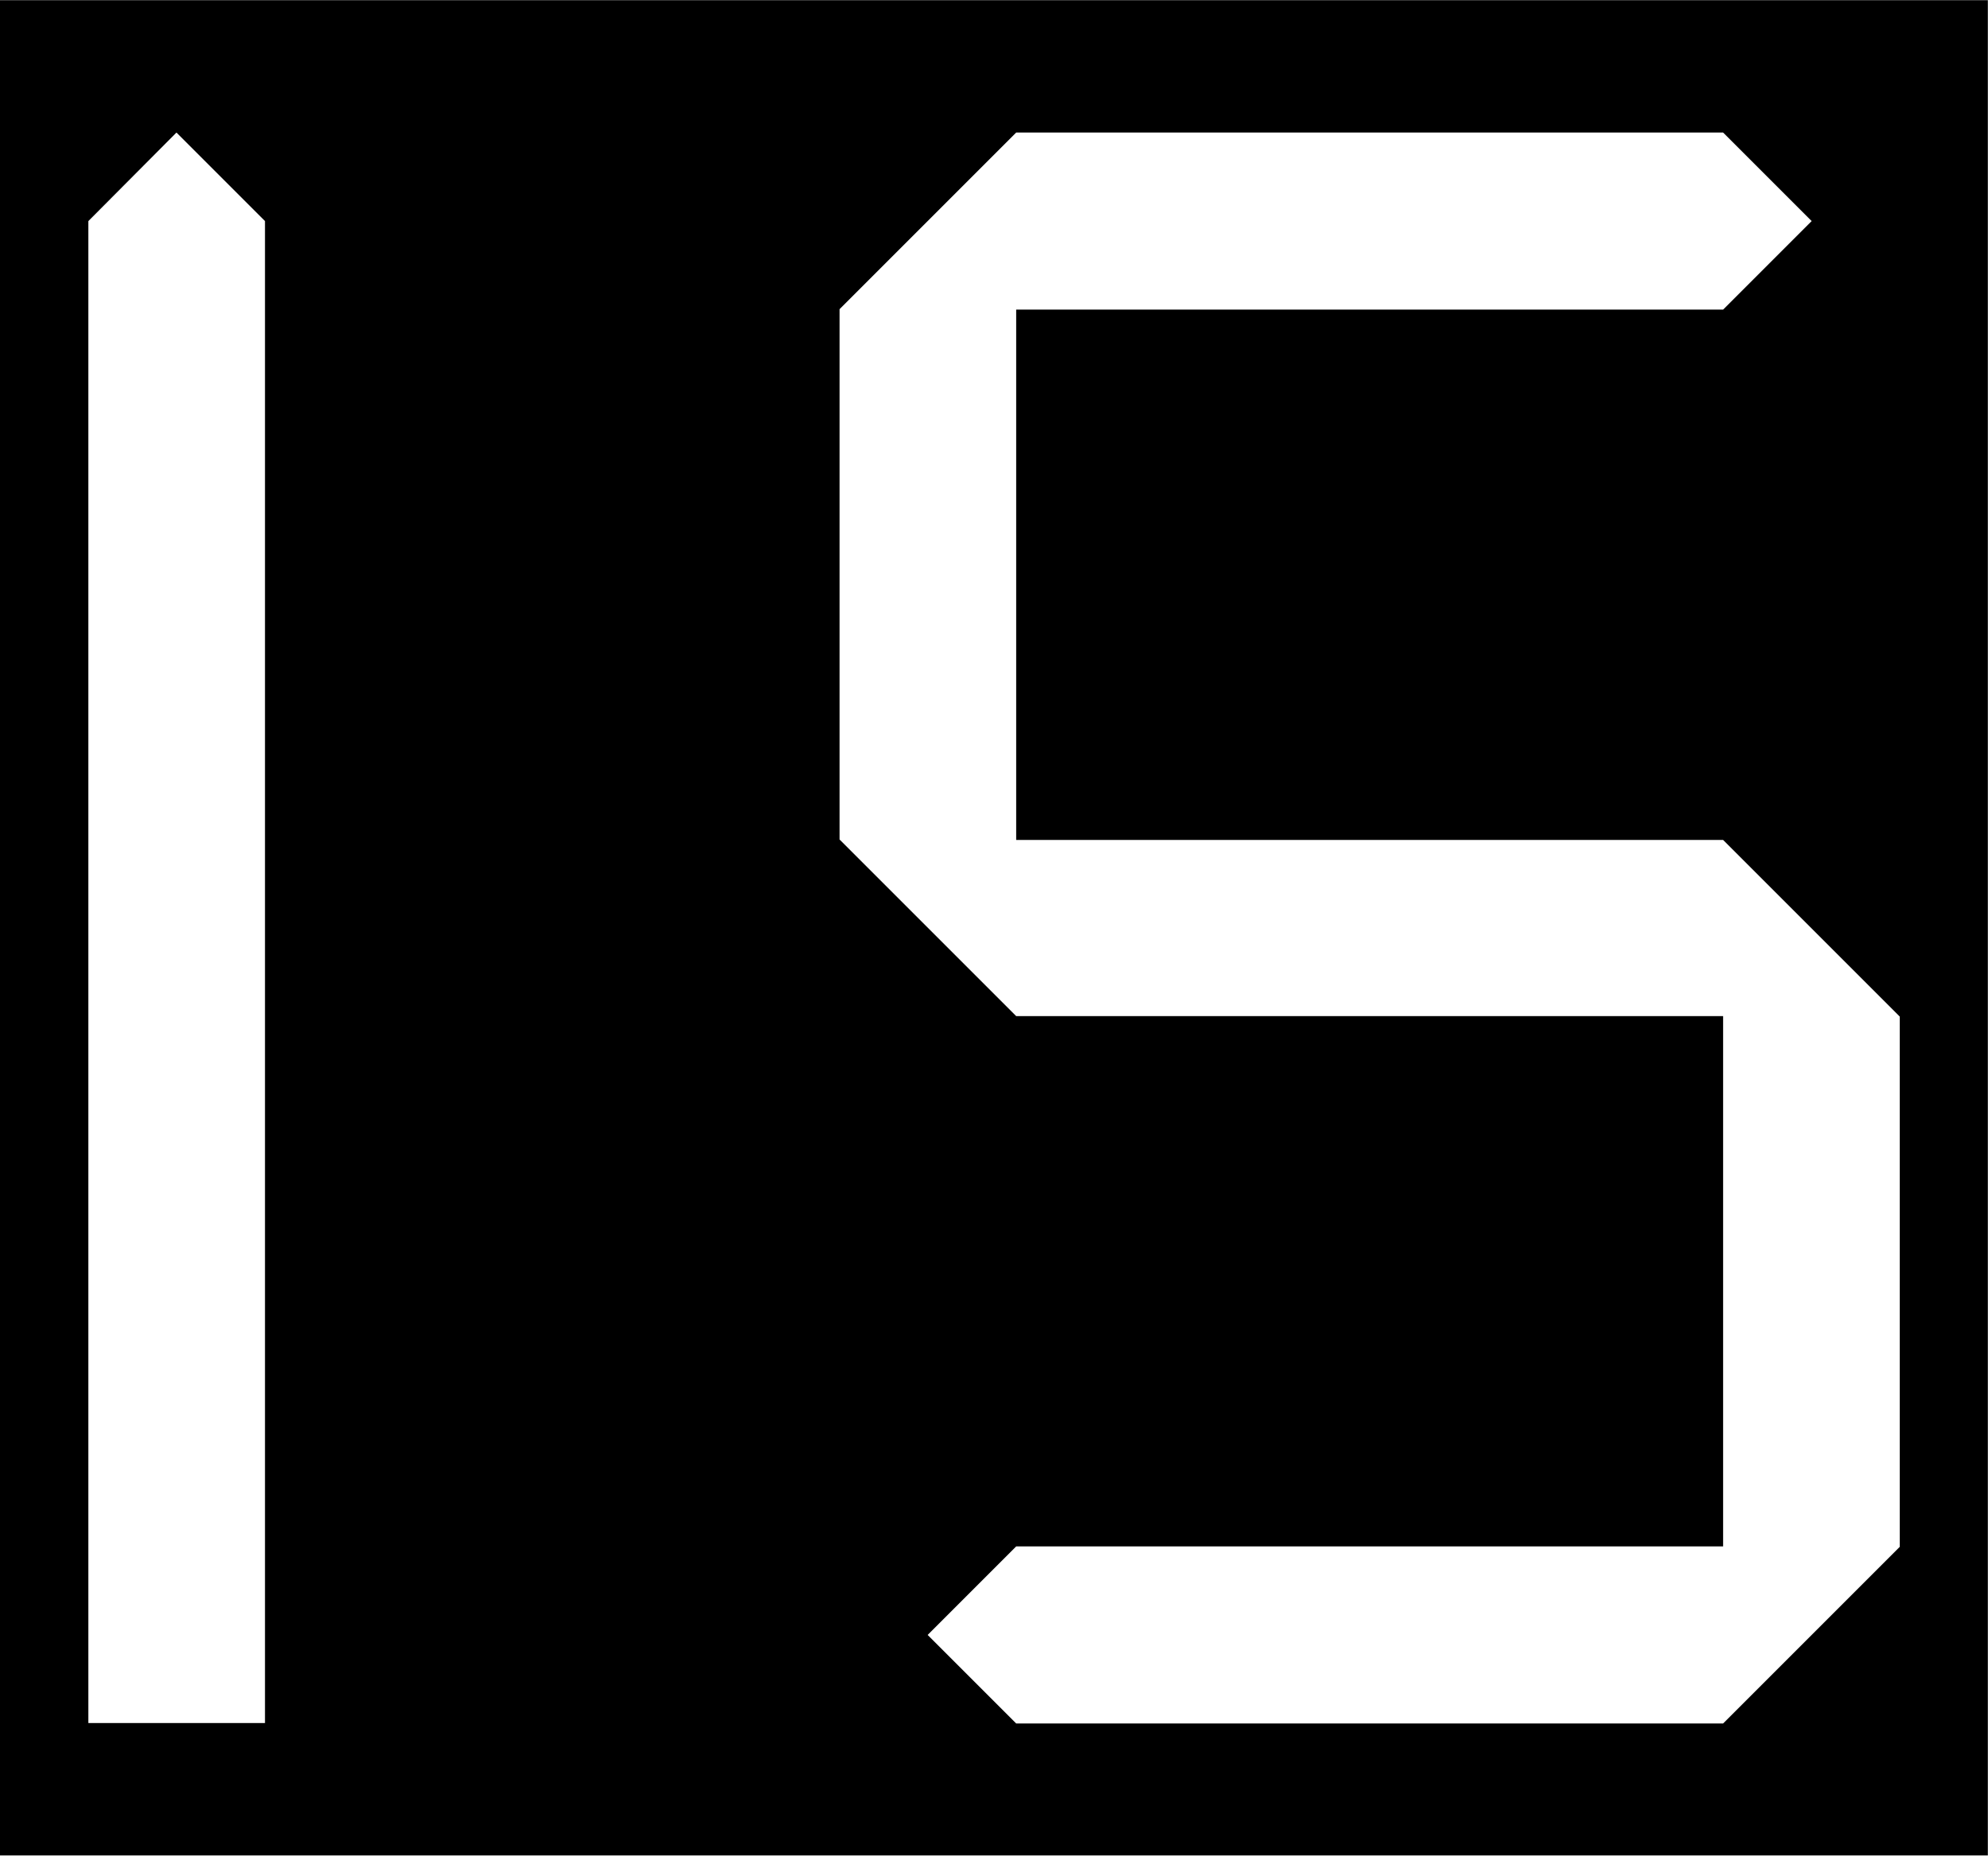
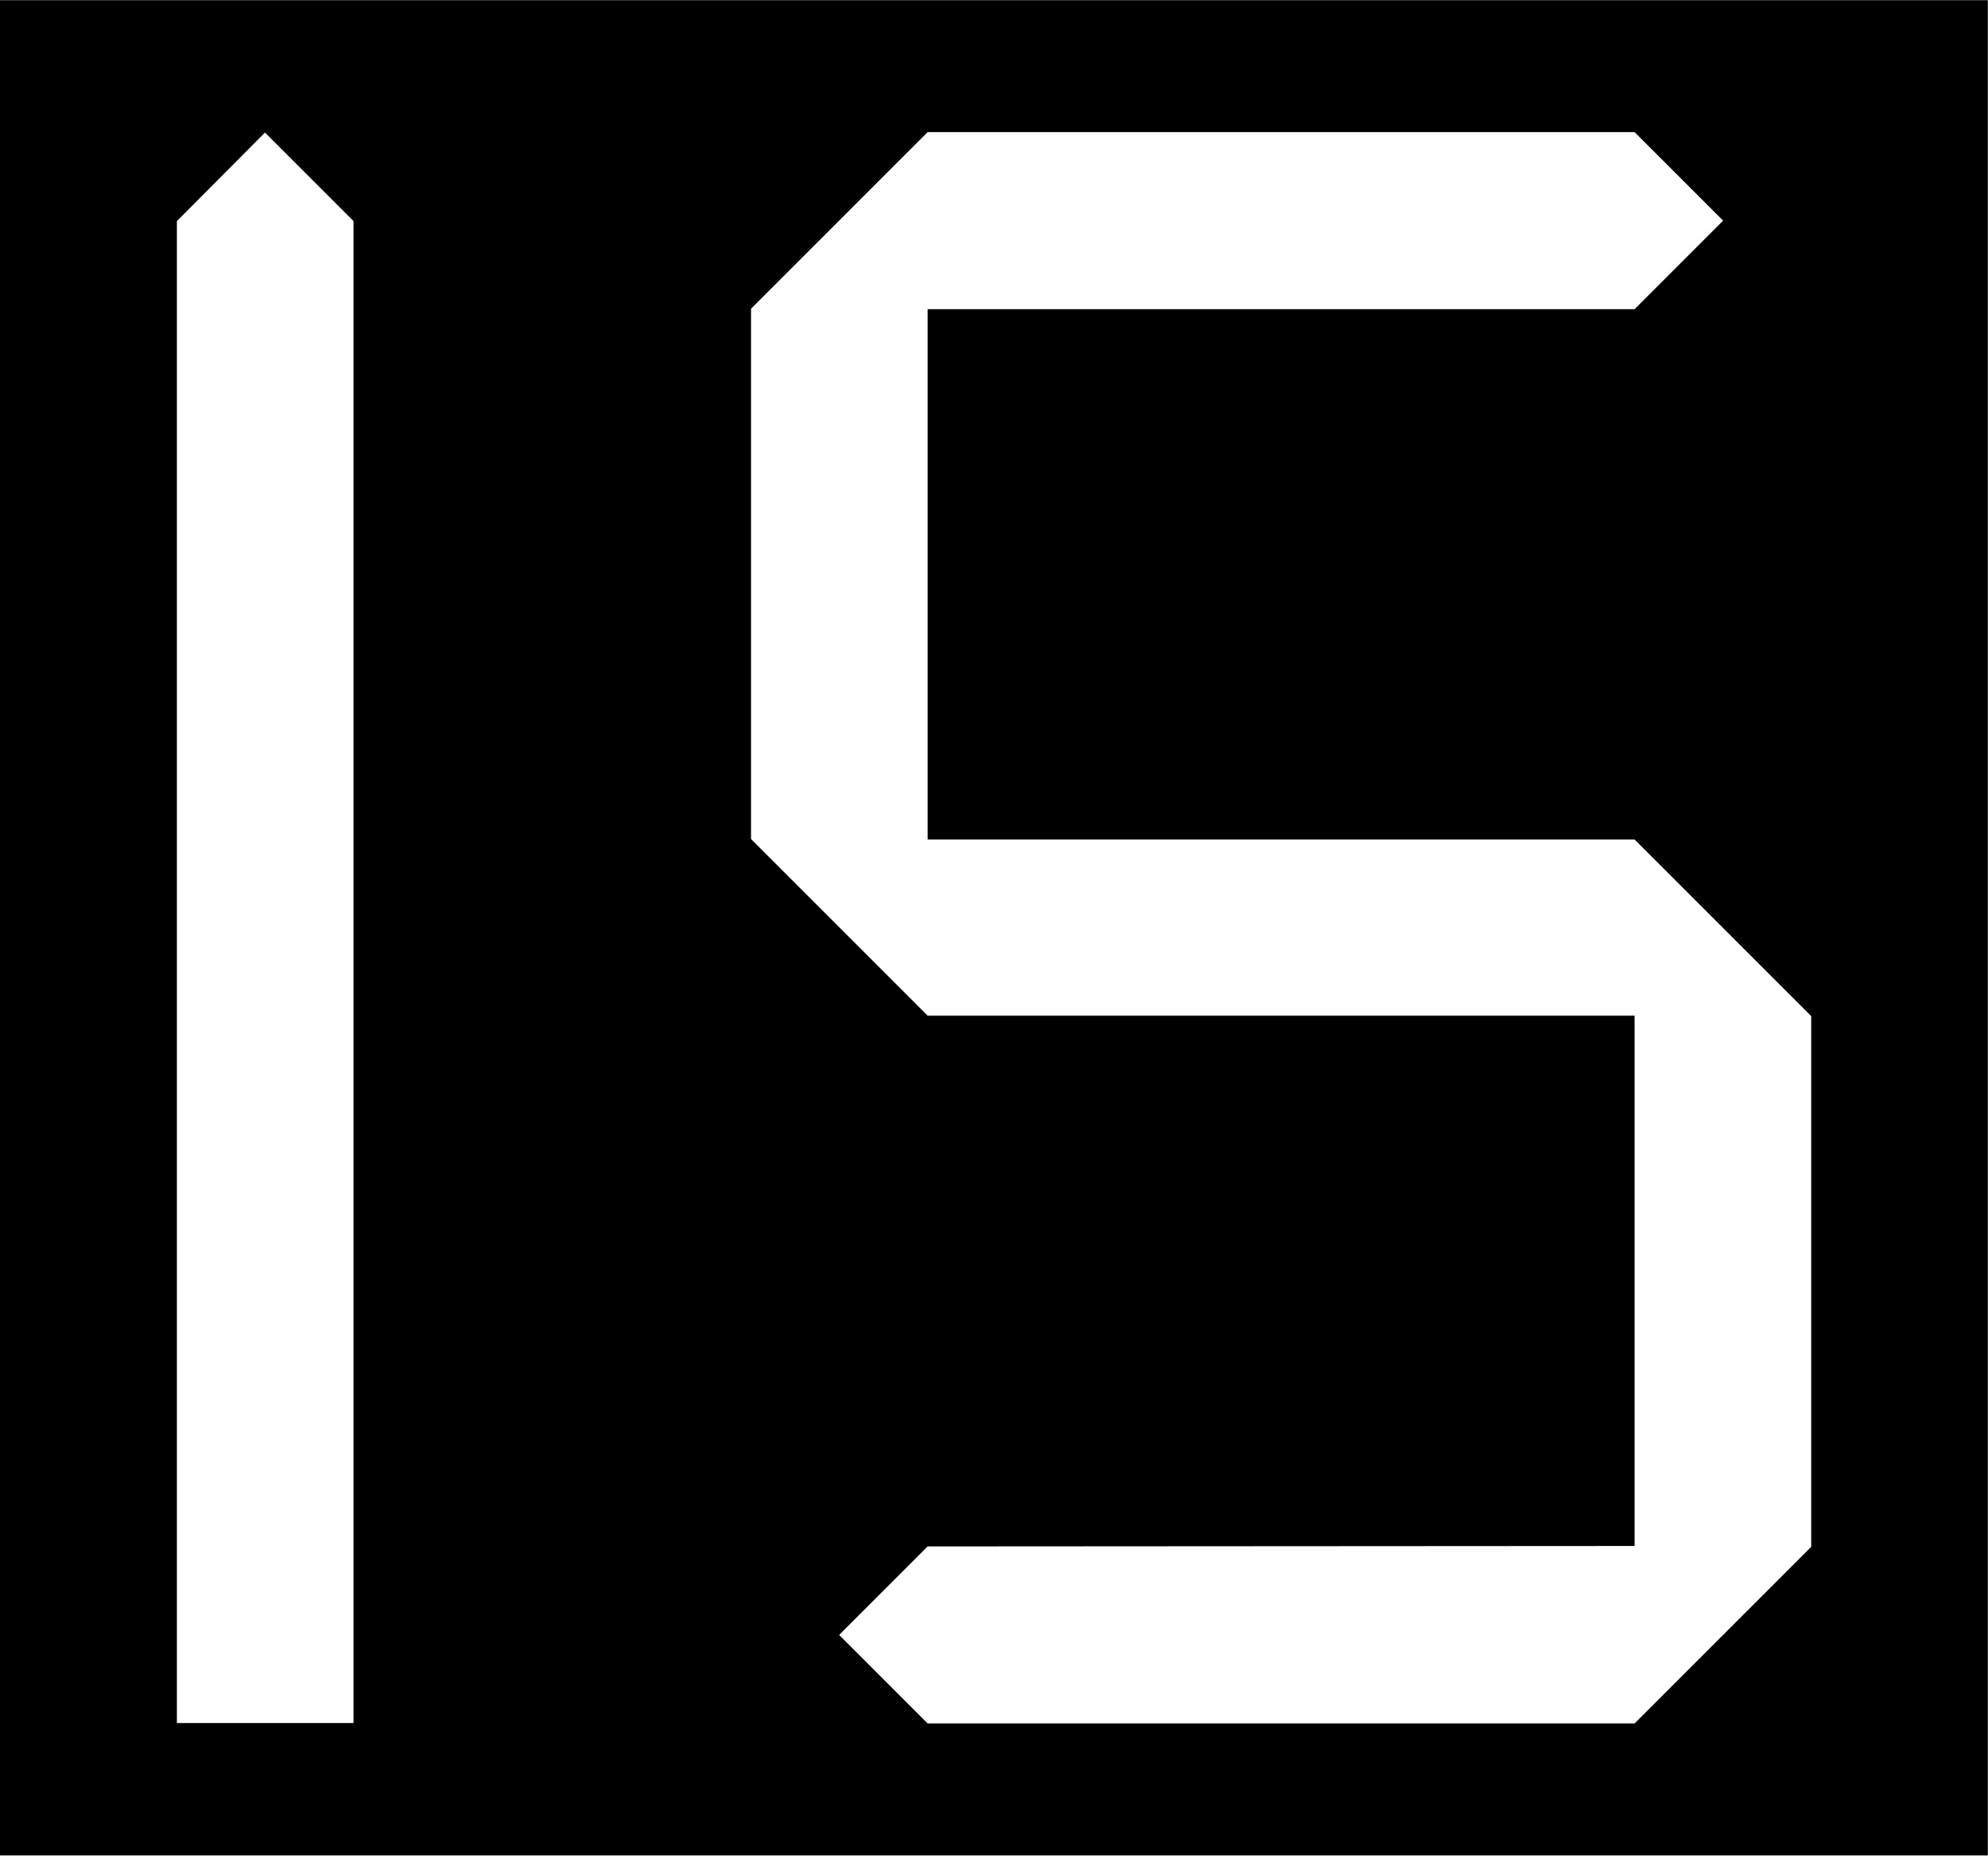
<svg xmlns="http://www.w3.org/2000/svg" width="17.143" height="16" viewBox="0 0 4.536 4.233" version="1.1" id="svg1">
  <defs id="defs1" />
  <g id="layer1" transform="translate(-57.26339,-53.44584)">
    <rect style="fill:#000000;stroke-width:0.403;stroke-miterlimit:5" id="rect1" width="4.536" height="4.233" x="57.263" y="53.446" />
-     <path style="fill:#ffffff;fill-opacity:1;stroke:none;stroke-width:0.403;stroke-miterlimit:5" d="m 57.465,53.95 v 3.427 h 0.403 v -3.427 l -0.202,-0.202 z" id="path18" />
-     <path style="fill:#ffffff;fill-opacity:1;stroke:none;stroke-width:10.583;stroke-miterlimit:5" d="m 59.582,56.974 -0.202,0.202 0.202,0.202 h 1.613 l 0.403,-0.403 v -1.21 l -0.403,-0.403 h -1.613 v -1.21 h 1.613 l 0.202,-0.202 -0.202,-0.202 h -1.613 l -0.403,0.403 v 1.21 l 0.403,0.403 h 1.613 v 1.21 z" id="path34" />
+     <path style="fill:#ffffff;fill-opacity:1;stroke:none;stroke-width:0.403;stroke-miterlimit:5" d="m 57.667,53.95 v 3.427 h 0.403 v -3.427 l -0.202,-0.202 z" id="path18" />
+     <path style="fill:#ffffff;fill-opacity:1;stroke:none;stroke-width:10.583;stroke-miterlimit:5" d="m 59.38,56.974 -0.202,0.202 0.202,0.202 h 1.613 l 0.403,-0.403 V 55.764 L 60.993,55.361 H 59.38 v -1.21 h 1.613 l 0.202,-0.202 -0.202,-0.202 H 59.38 l -0.403,0.403 v 1.21 l 0.403,0.403 h 1.613 v 1.21 z" id="path34" />
  </g>
</svg>
